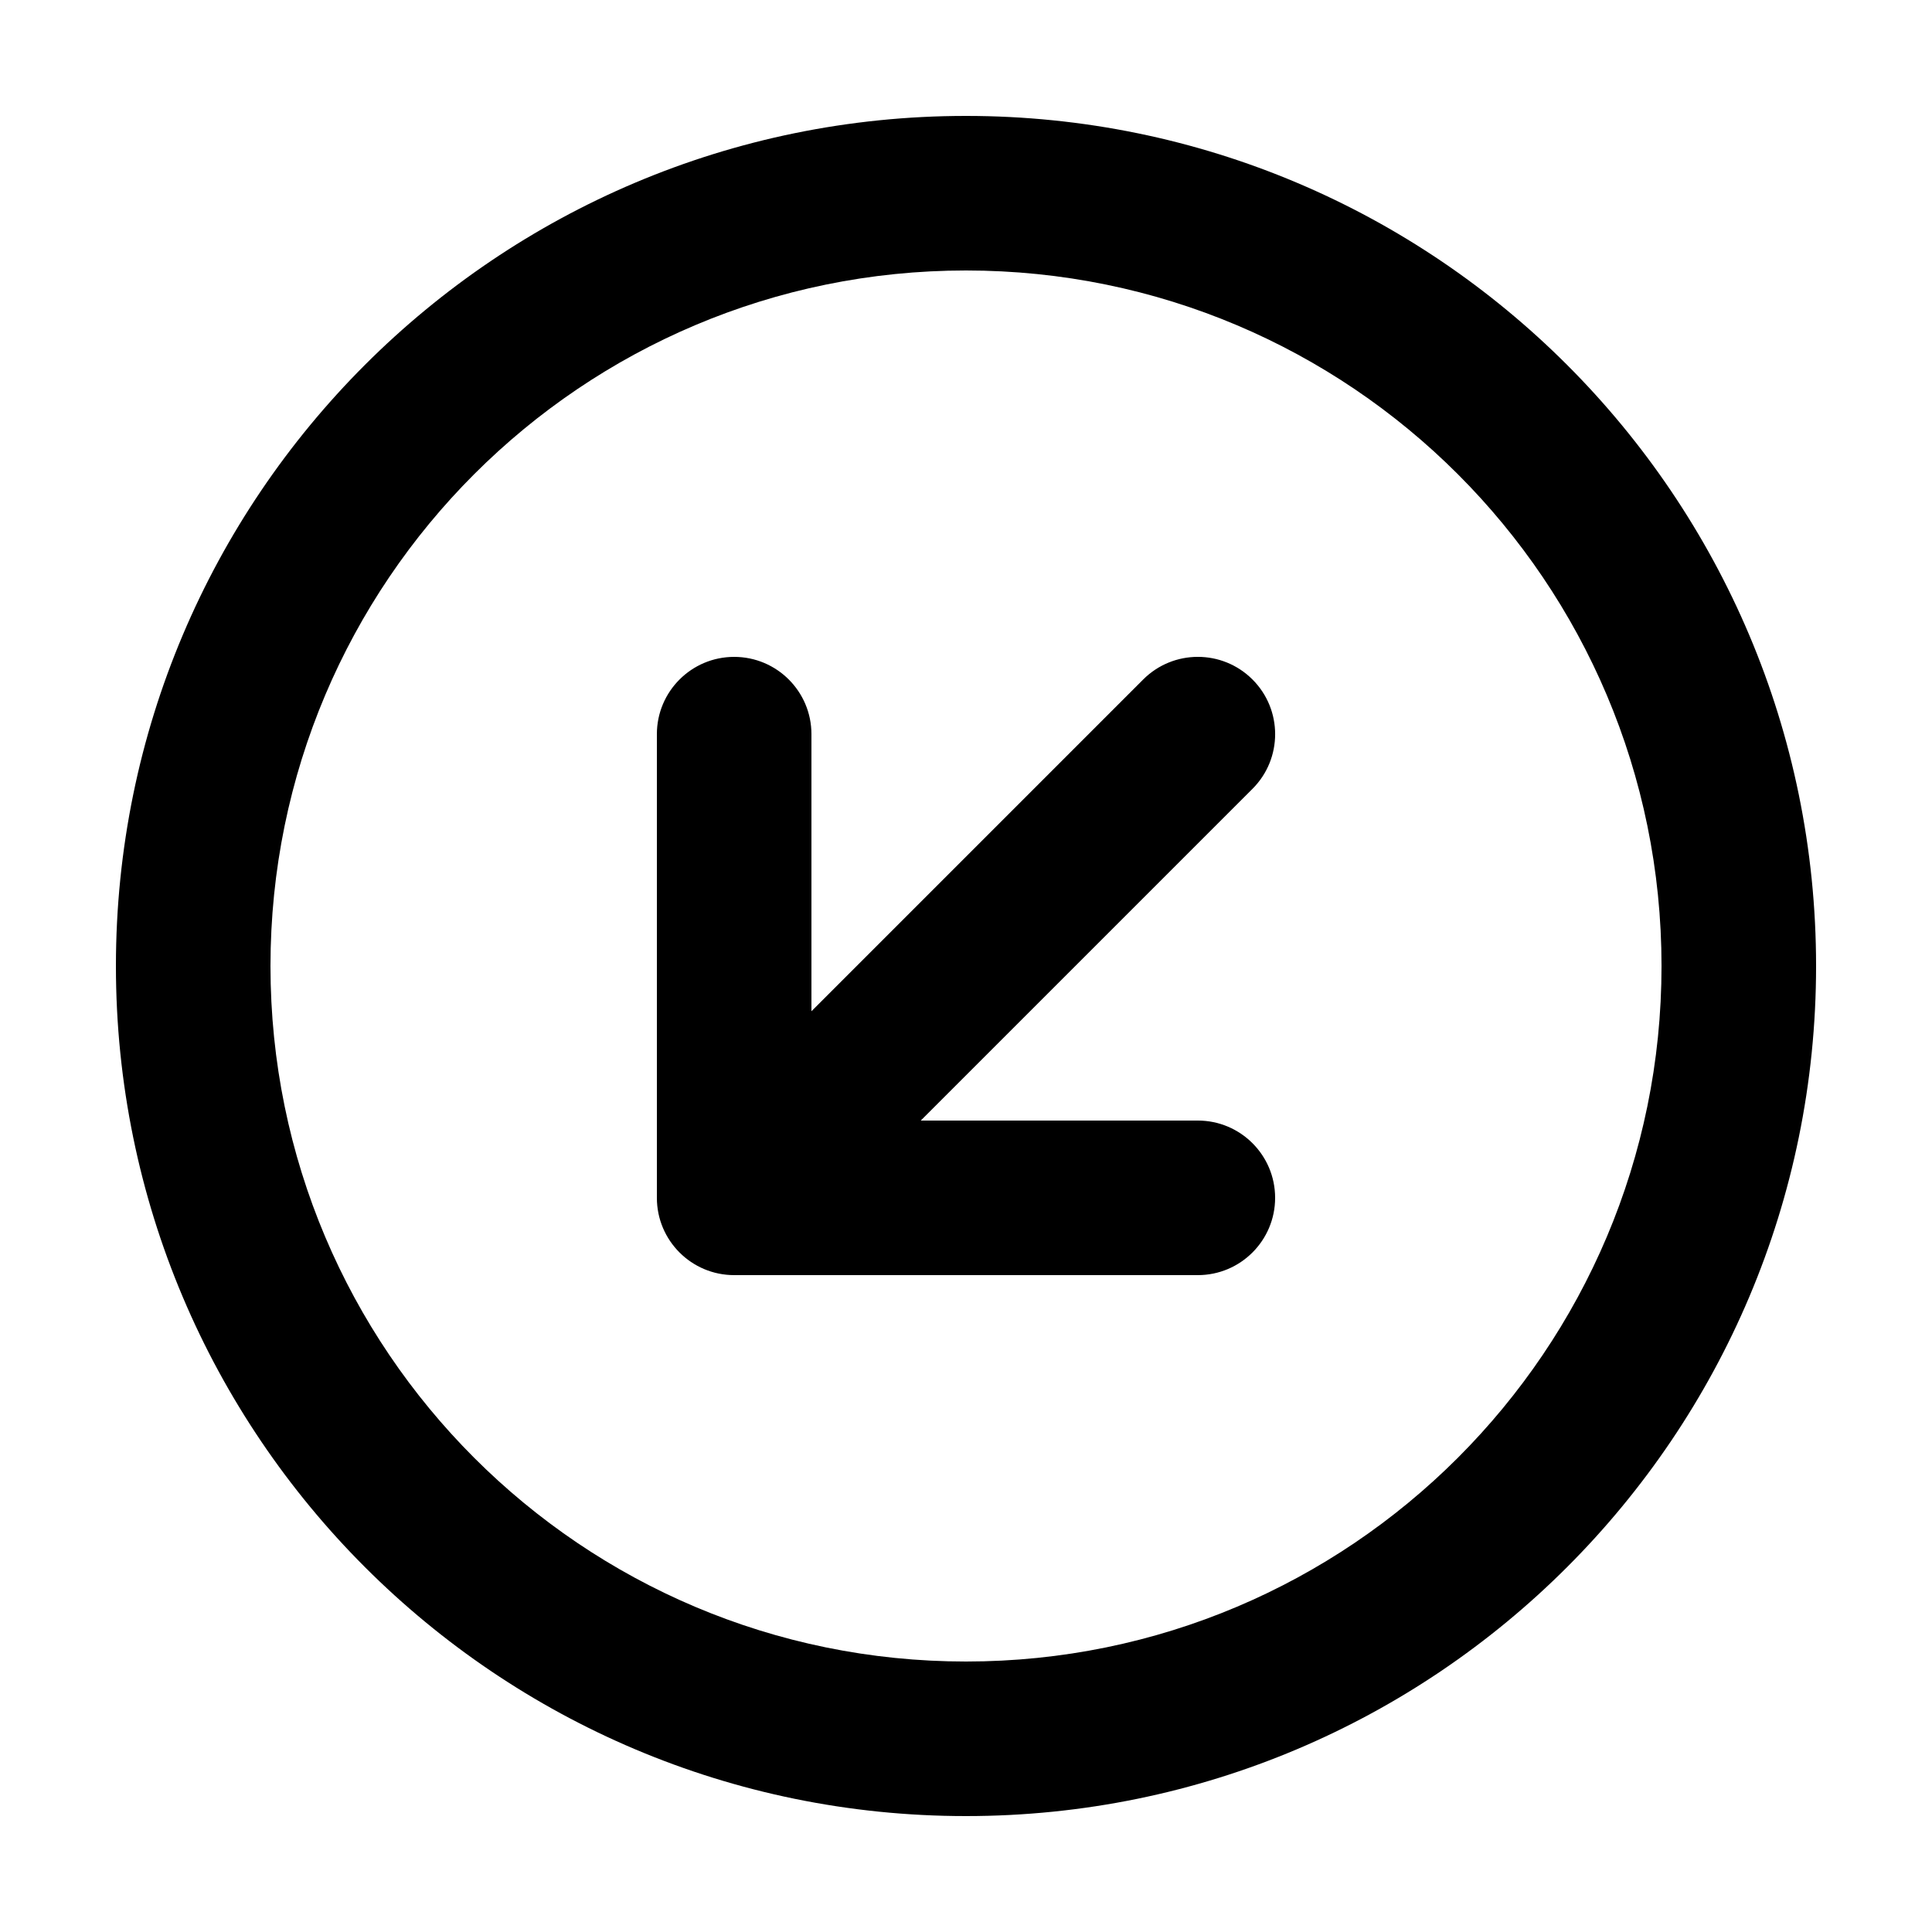
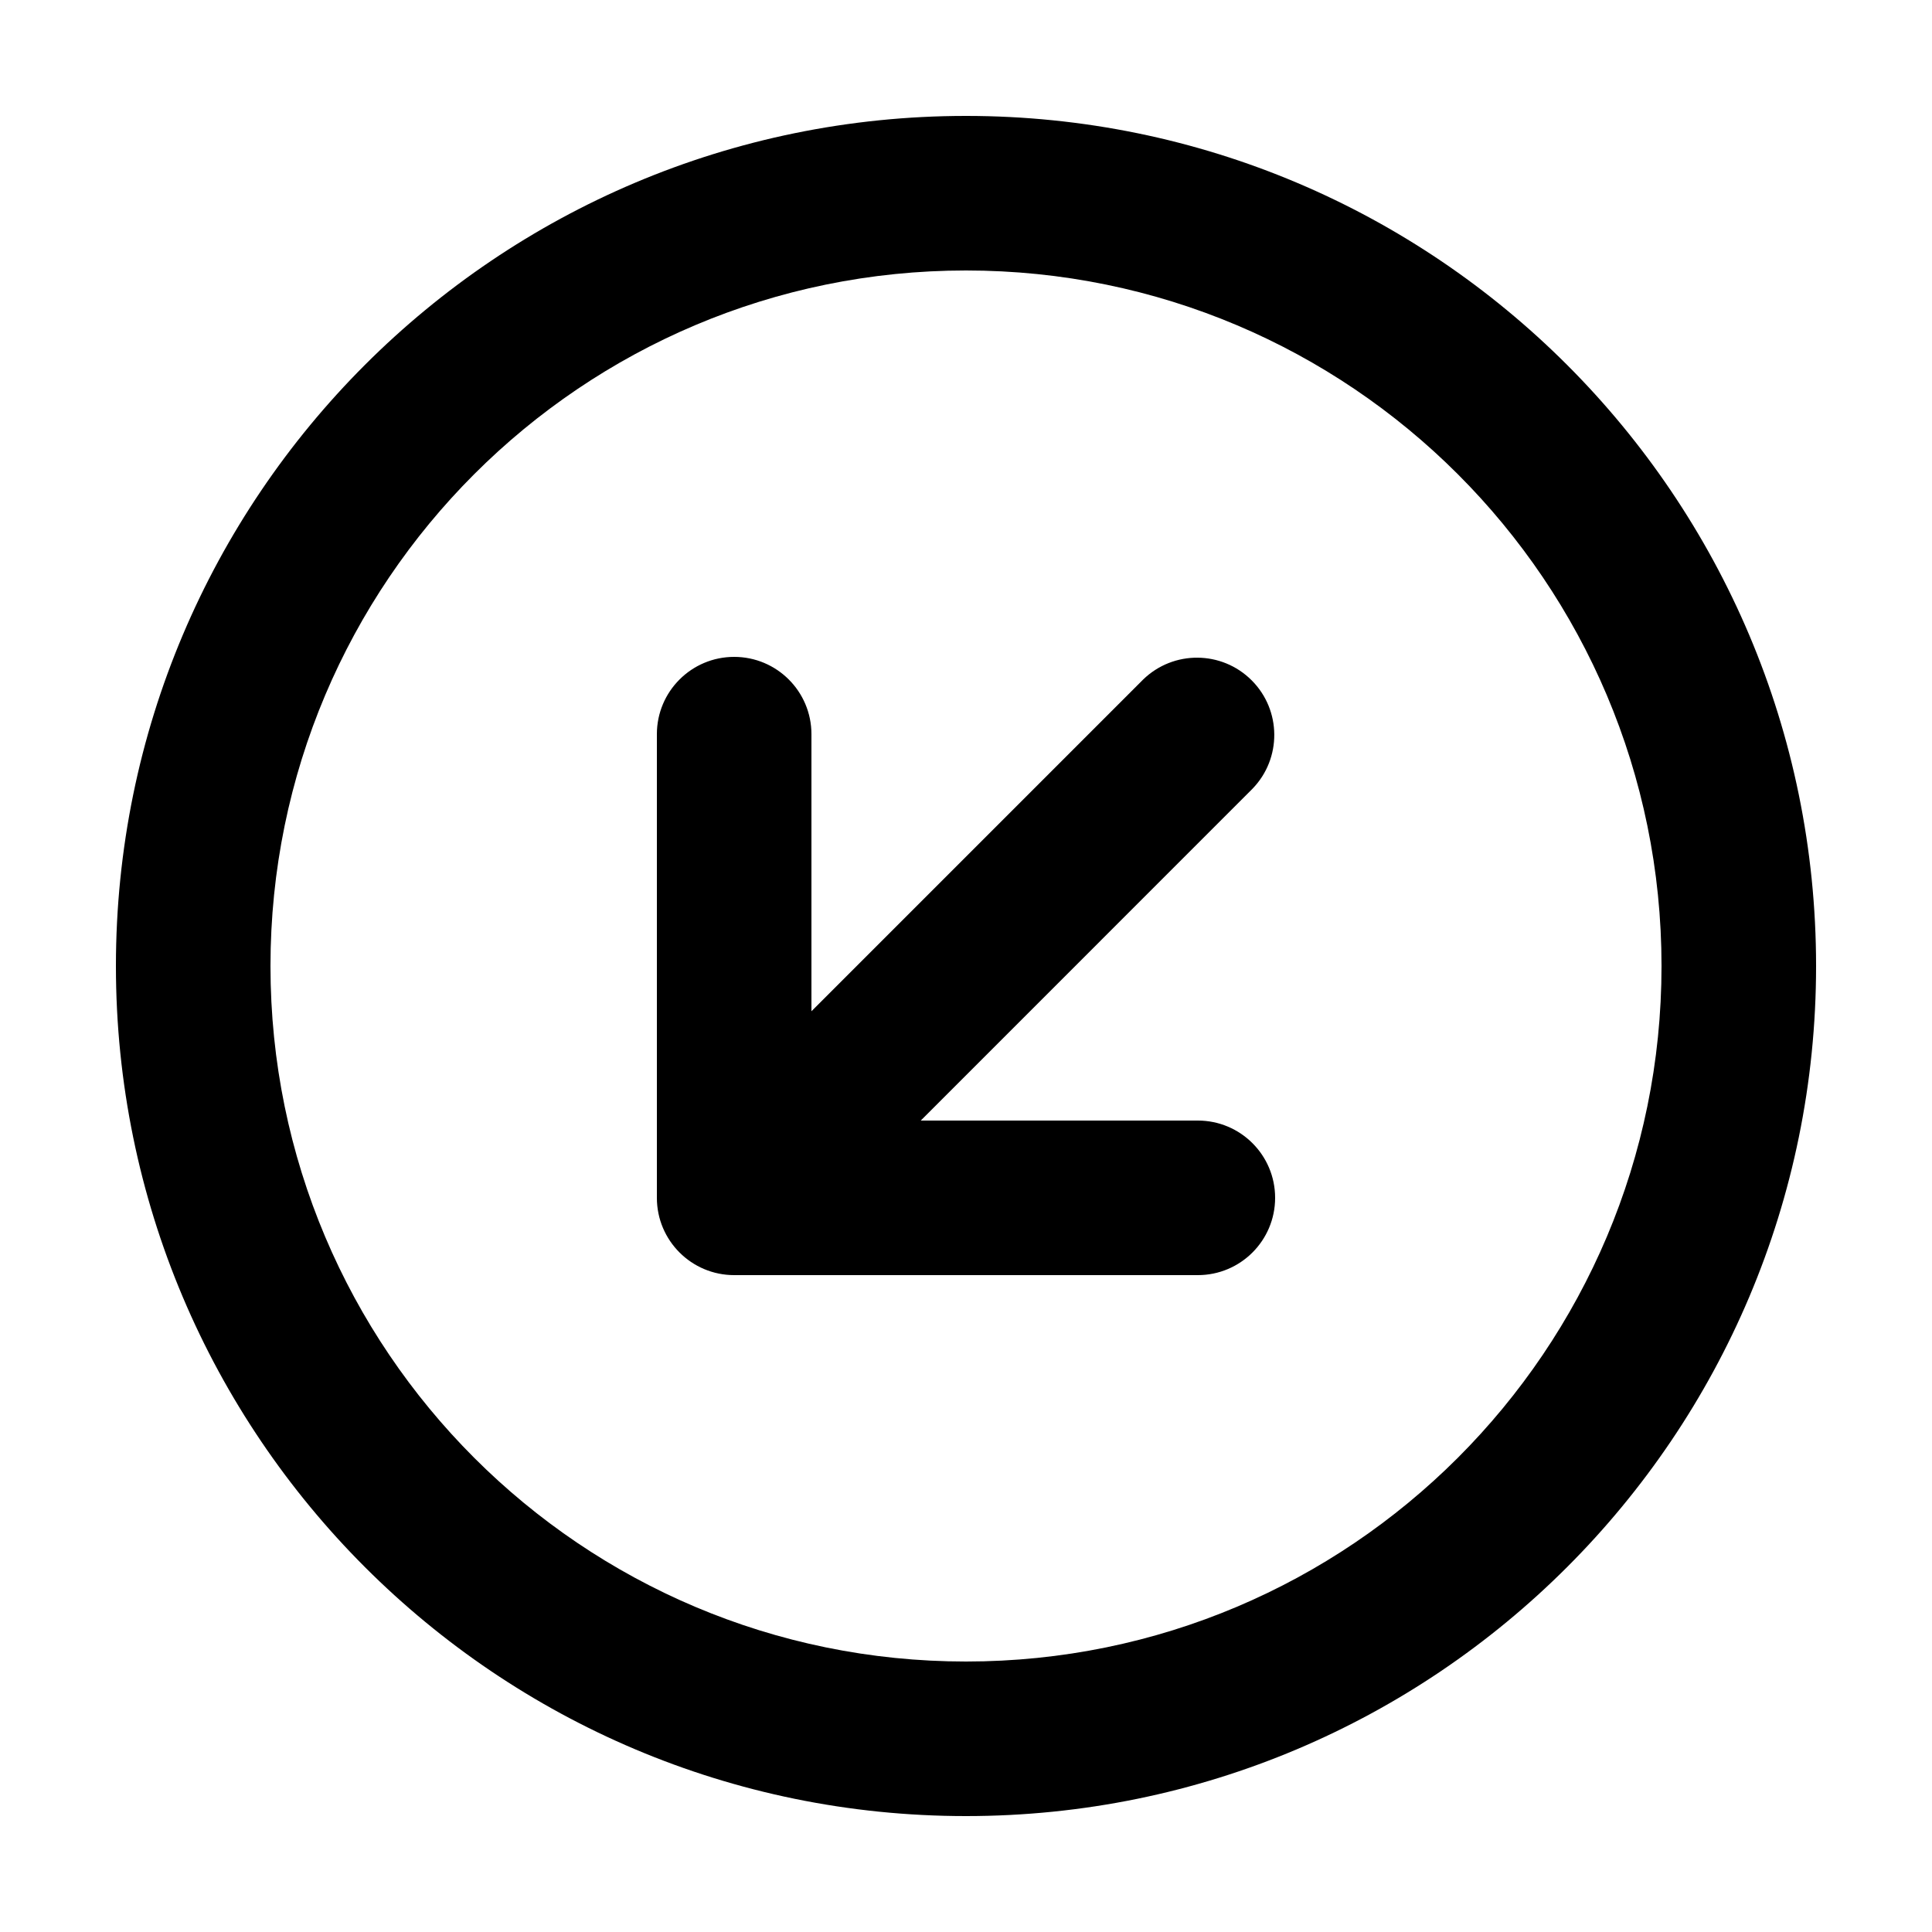
- <svg xmlns="http://www.w3.org/2000/svg" width="24" height="24" fill="none" viewBox="0 0 24 24">
-   <path fill="#000" d="M10.08 9.12C10.08 8.59 9.65 8.16 9.12 8.16C8.59 8.16 8.16 8.59 8.16 9.12V14.88C8.16 15.41 8.59 15.84 9.12 15.84H14.88C15.41 15.84 15.84 15.41 15.84 14.88C15.84 14.35 15.41 13.92 14.88 13.92H11.438L15.559 9.799C15.934 9.424 15.934 8.816 15.559 8.441C15.184 8.066 14.576 8.066 14.201 8.441L10.08 12.562V9.12Z" />
-   <path fill="#000" fill-rule="evenodd" d="M12 1.44C6.168 1.44 1.44 6.168 1.44 12C1.44 17.832 6.168 22.56 12 22.56C17.832 22.56 22.56 17.832 22.56 12C22.56 6.168 17.832 1.44 12 1.44ZM3.36 12C3.36 7.228 7.228 3.36 12 3.36C16.772 3.36 20.64 7.228 20.64 12C20.64 16.772 16.772 20.64 12 20.64C7.228 20.64 3.36 16.772 3.36 12Z" clip-rule="evenodd" />
+ <svg xmlns="http://www.w3.org/2000/svg" width="24" height="24" fill="none">
+   <path fill="currentColor" d="M10.08 9.12a.96.96 0 1 0-1.92 0v5.76c0 .53.43.96.96.96h5.76a.96.96 0 1 0 0-1.92h-3.442l4.12-4.121a.96.96 0 0 0-1.357-1.358l-4.121 4.121z" />
+   <path fill="currentColor" fill-rule="evenodd" d="M12 1.44C6.168 1.44 1.44 6.168 1.44 12S6.168 22.56 12 22.56 22.56 17.832 22.56 12 17.832 1.44 12 1.44M3.36 12a8.64 8.64 0 1 1 17.28 0 8.64 8.64 0 0 1-17.28 0" clip-rule="evenodd" />
</svg>
